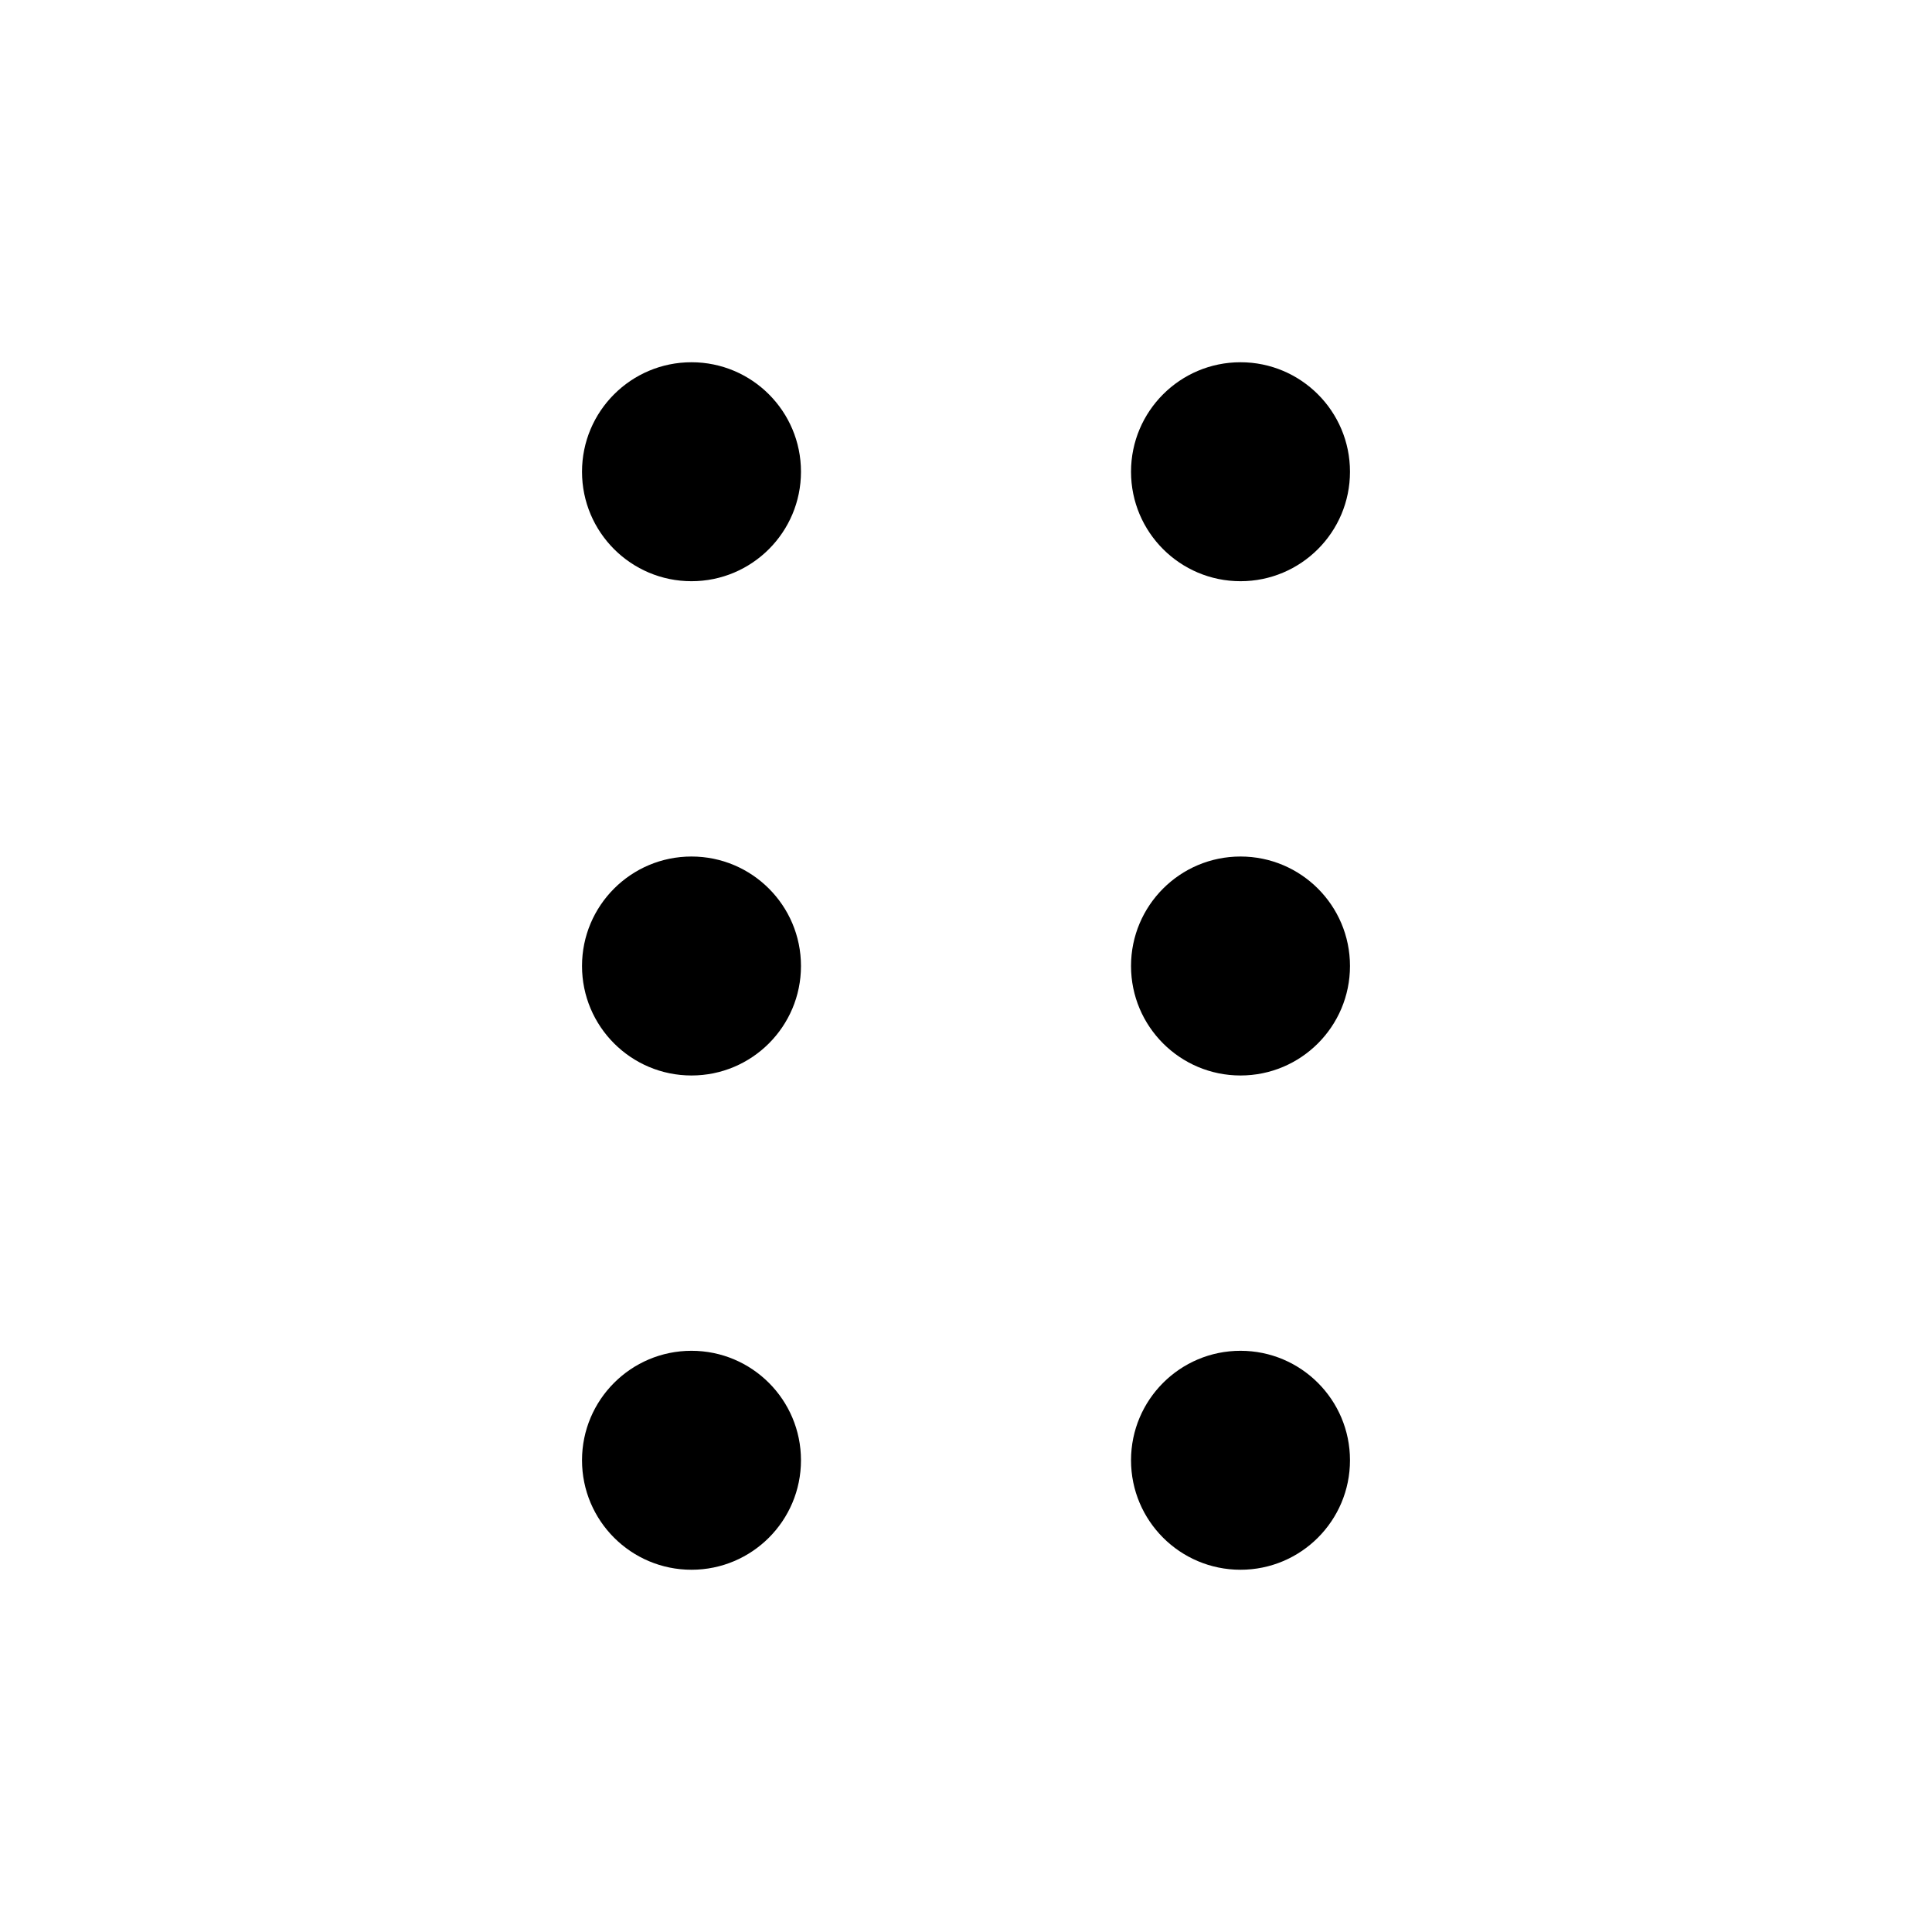
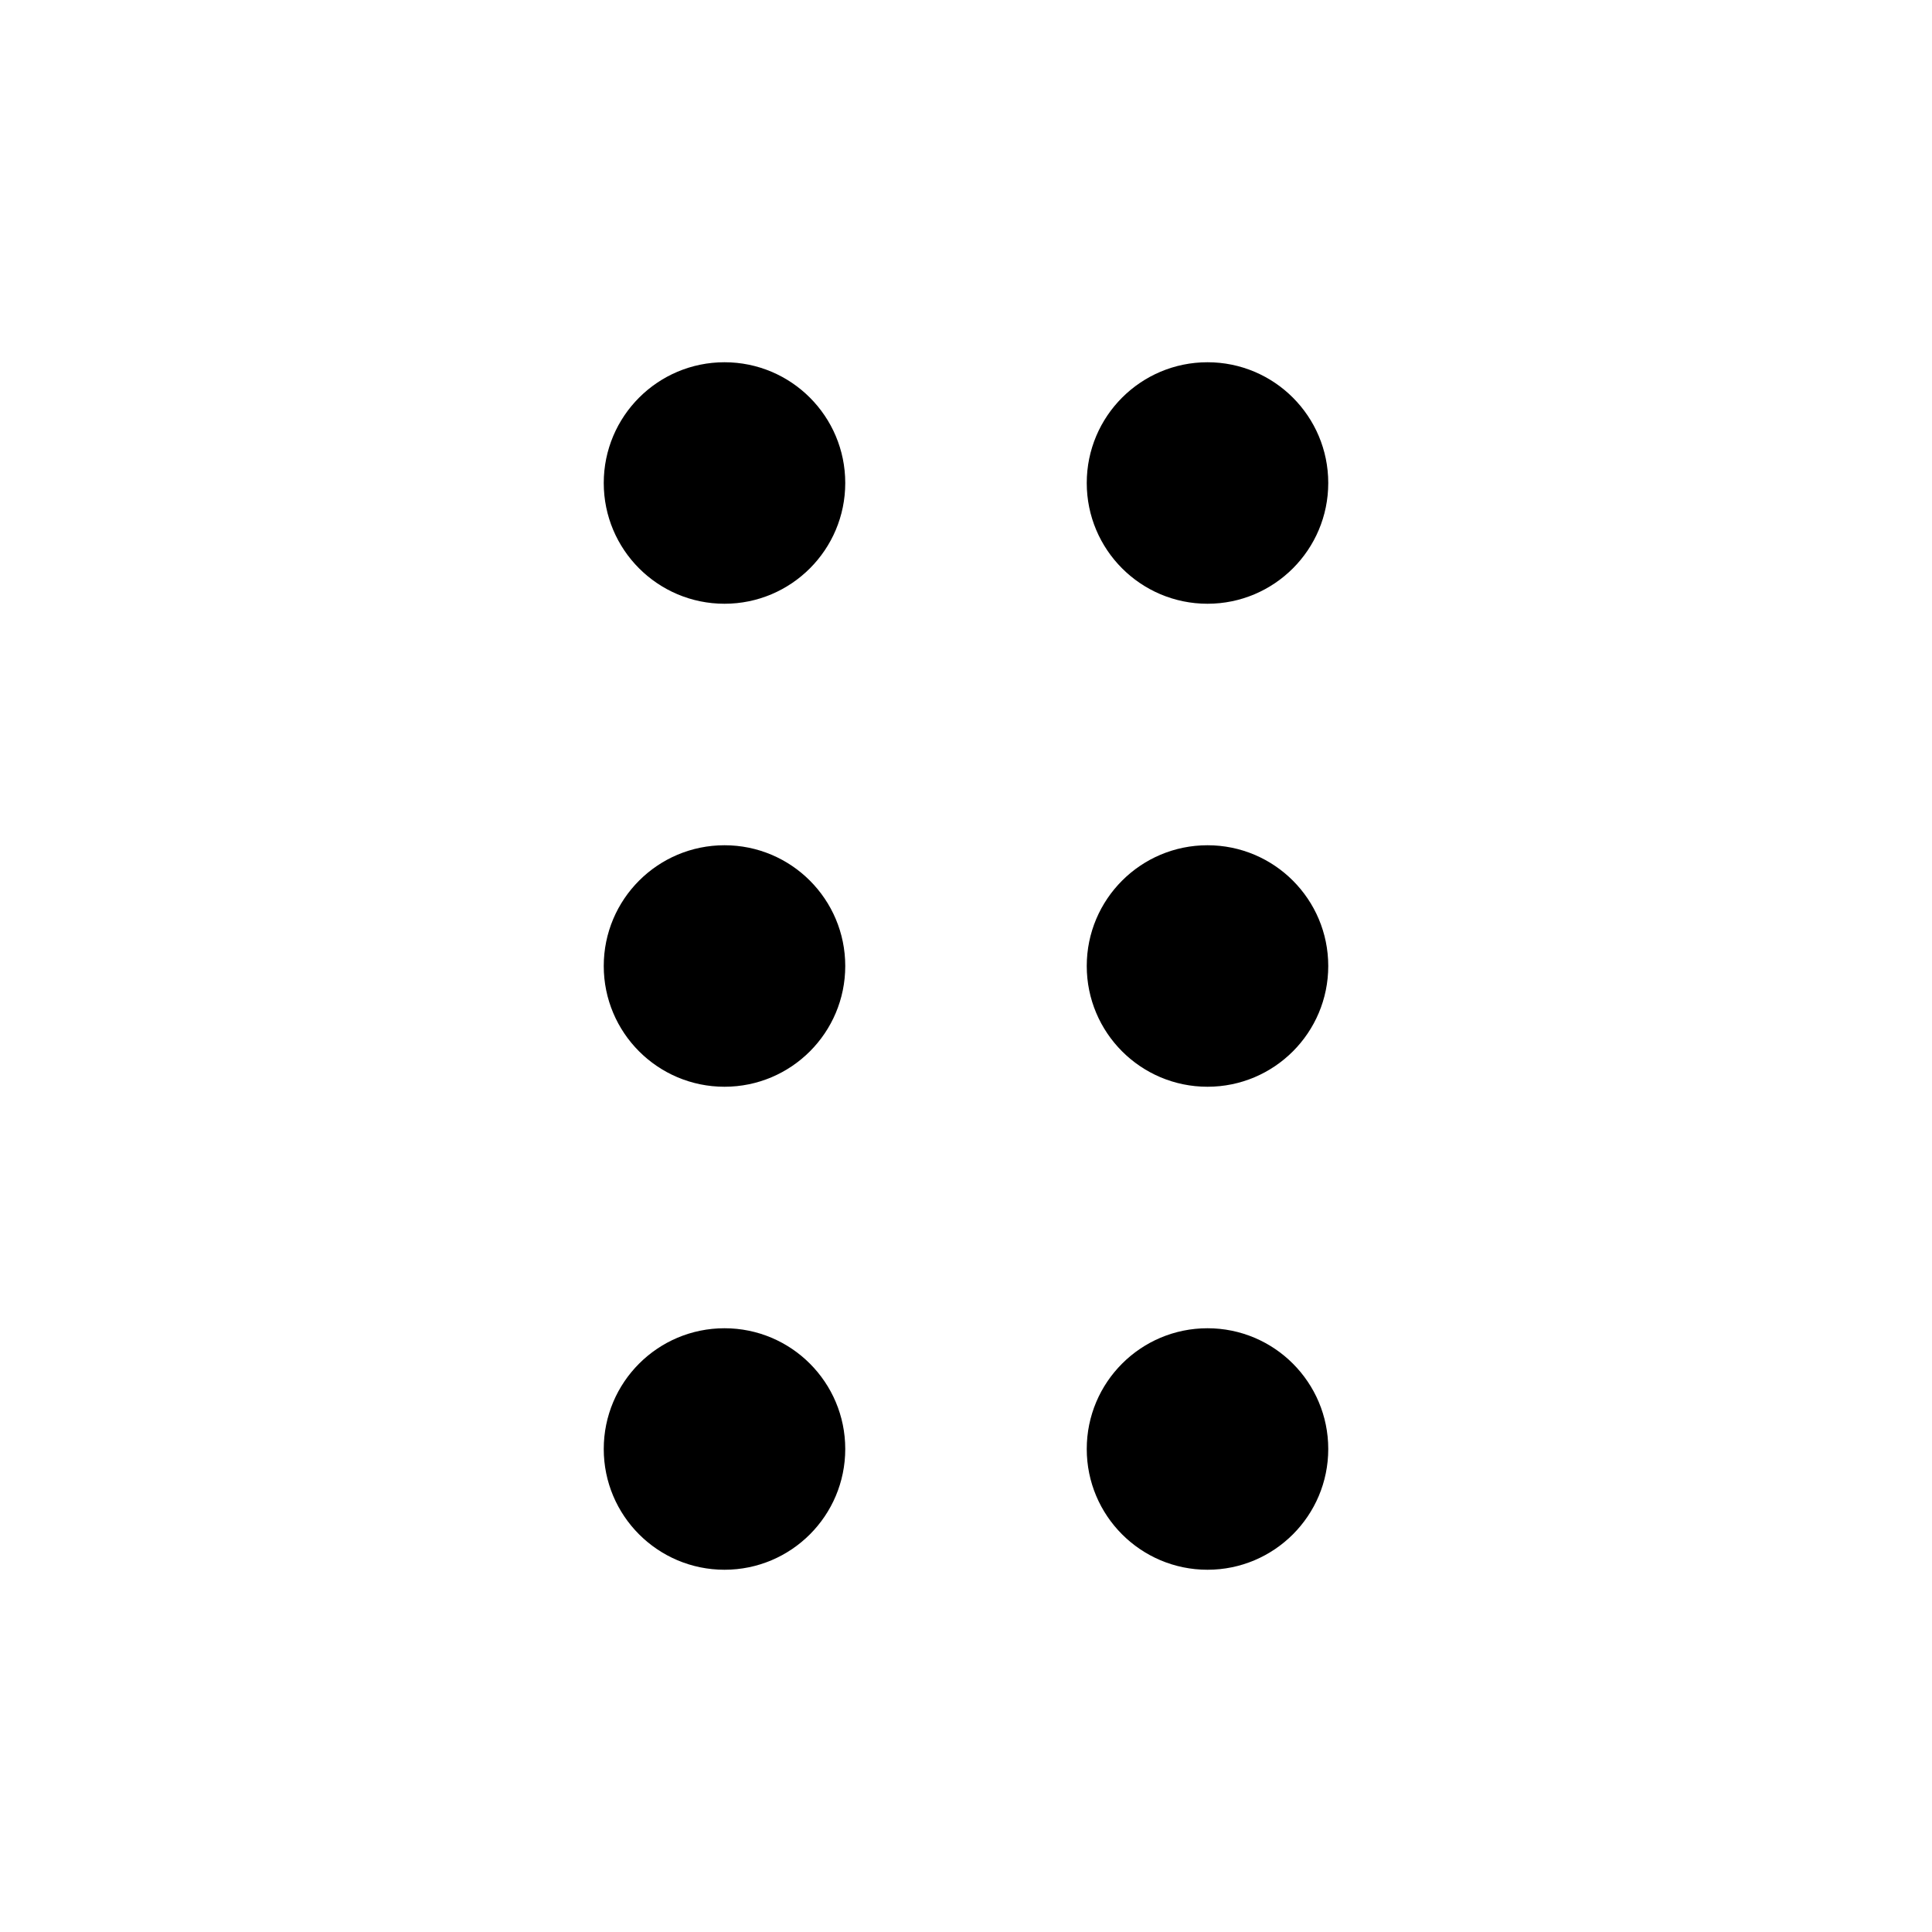
- <svg xmlns="http://www.w3.org/2000/svg" id="Layer_1" data-name="Layer 1" viewBox="0 0 24 24">
+ <svg xmlns="http://www.w3.org/2000/svg" viewBox="0 0 24 24">
  <defs>
    <style>.cls-1{fill:none;}</style>
  </defs>
-   <circle cx="8.59" cy="5.86" r="1.36" />
-   <circle cx="15.41" cy="5.86" r="1.36" />
-   <circle cx="8.59" cy="12" r="1.36" />
-   <circle cx="15.41" cy="12" r="1.36" />
-   <circle cx="8.59" cy="18.14" r="1.36" />
-   <circle cx="15.41" cy="18.14" r="1.36" />
-   <path class="cls-1" d="M0,0H24V24H0Z" />
-   <path class="cls-1" d="M0,0H24V24H0Z" />
-   <path class="cls-1" d="M0,0H24V24H0Z" />
+   <g id="Layer_1" data-name="Layer 1">
+     <path class="cls-1" d="M0,0H24V24H0Z" />
+     <path class="cls-1" d="M0,0H24V24H0Z" />
+     <path class="cls-1" d="M0,0H24V24H0Z" />
+     <circle cx="15" cy="12" r="1.5" />
+     <circle cx="9" cy="12" r="1.5" />
+     <circle cx="15" cy="6" r="1.5" />
+     <circle cx="9" cy="6" r="1.5" />
+     <circle cx="15" cy="18" r="1.5" />
+     <circle cx="9" cy="18" r="1.5" />
+   </g>
</svg>
